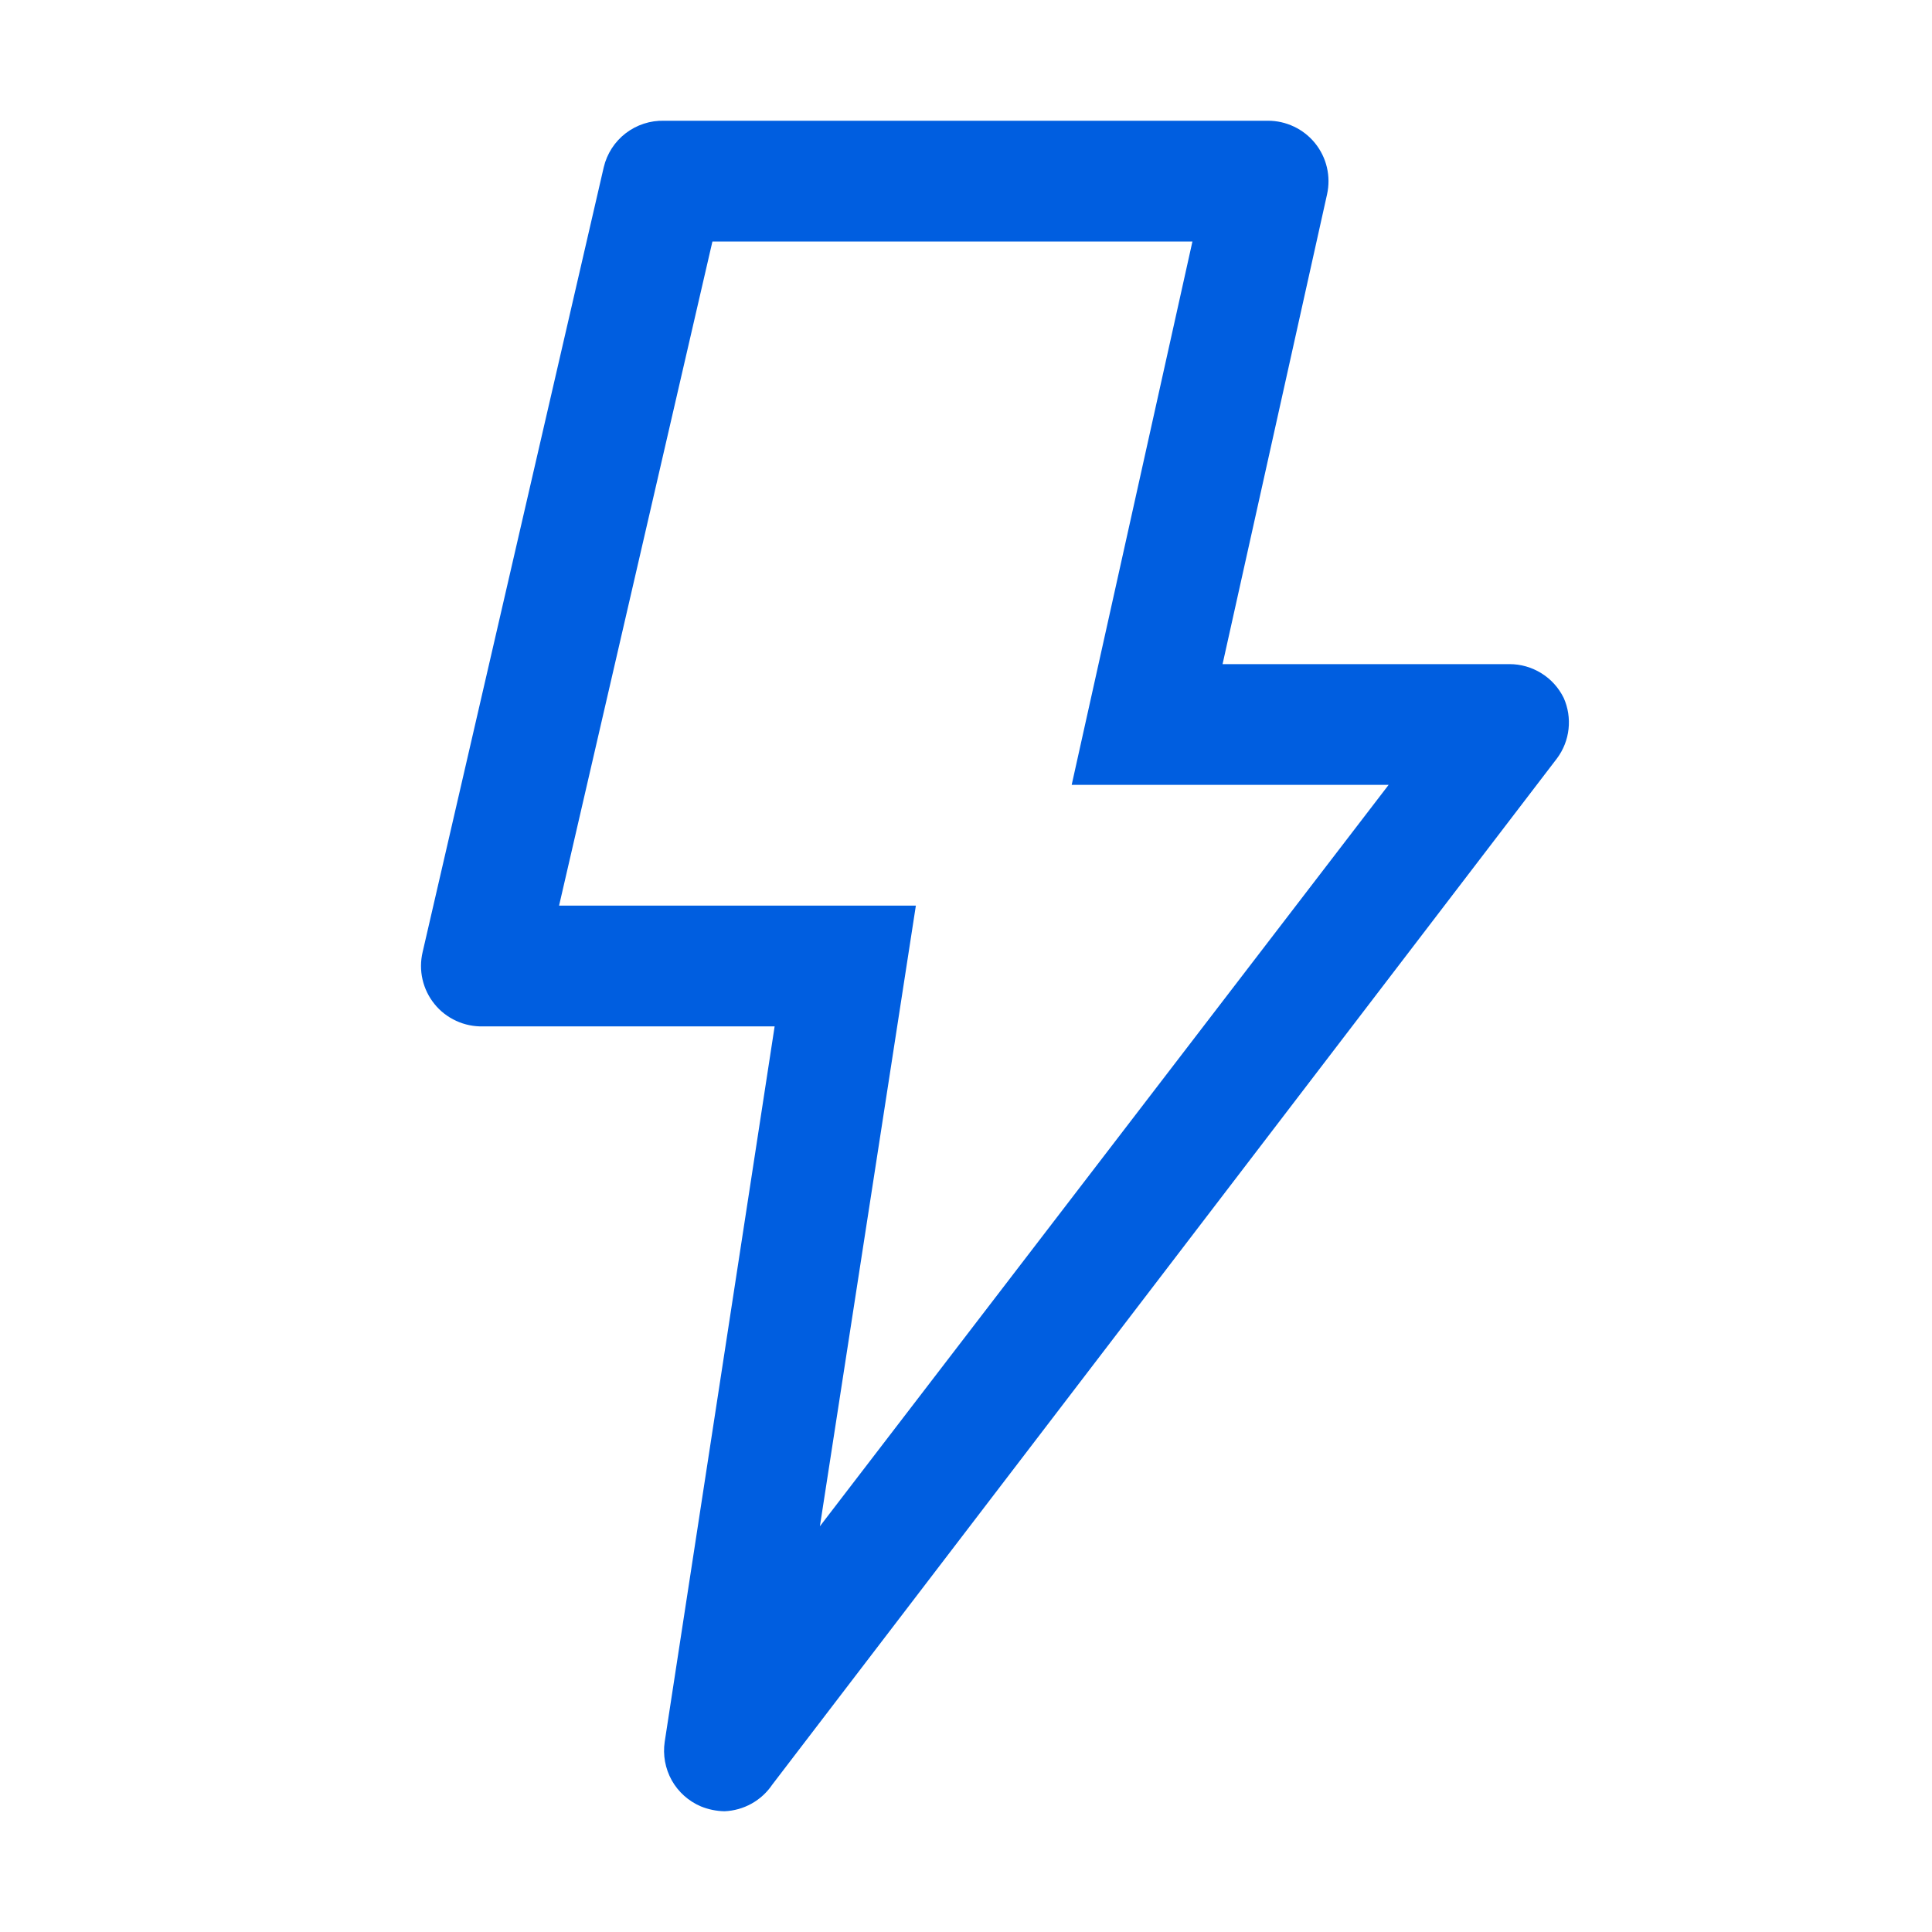
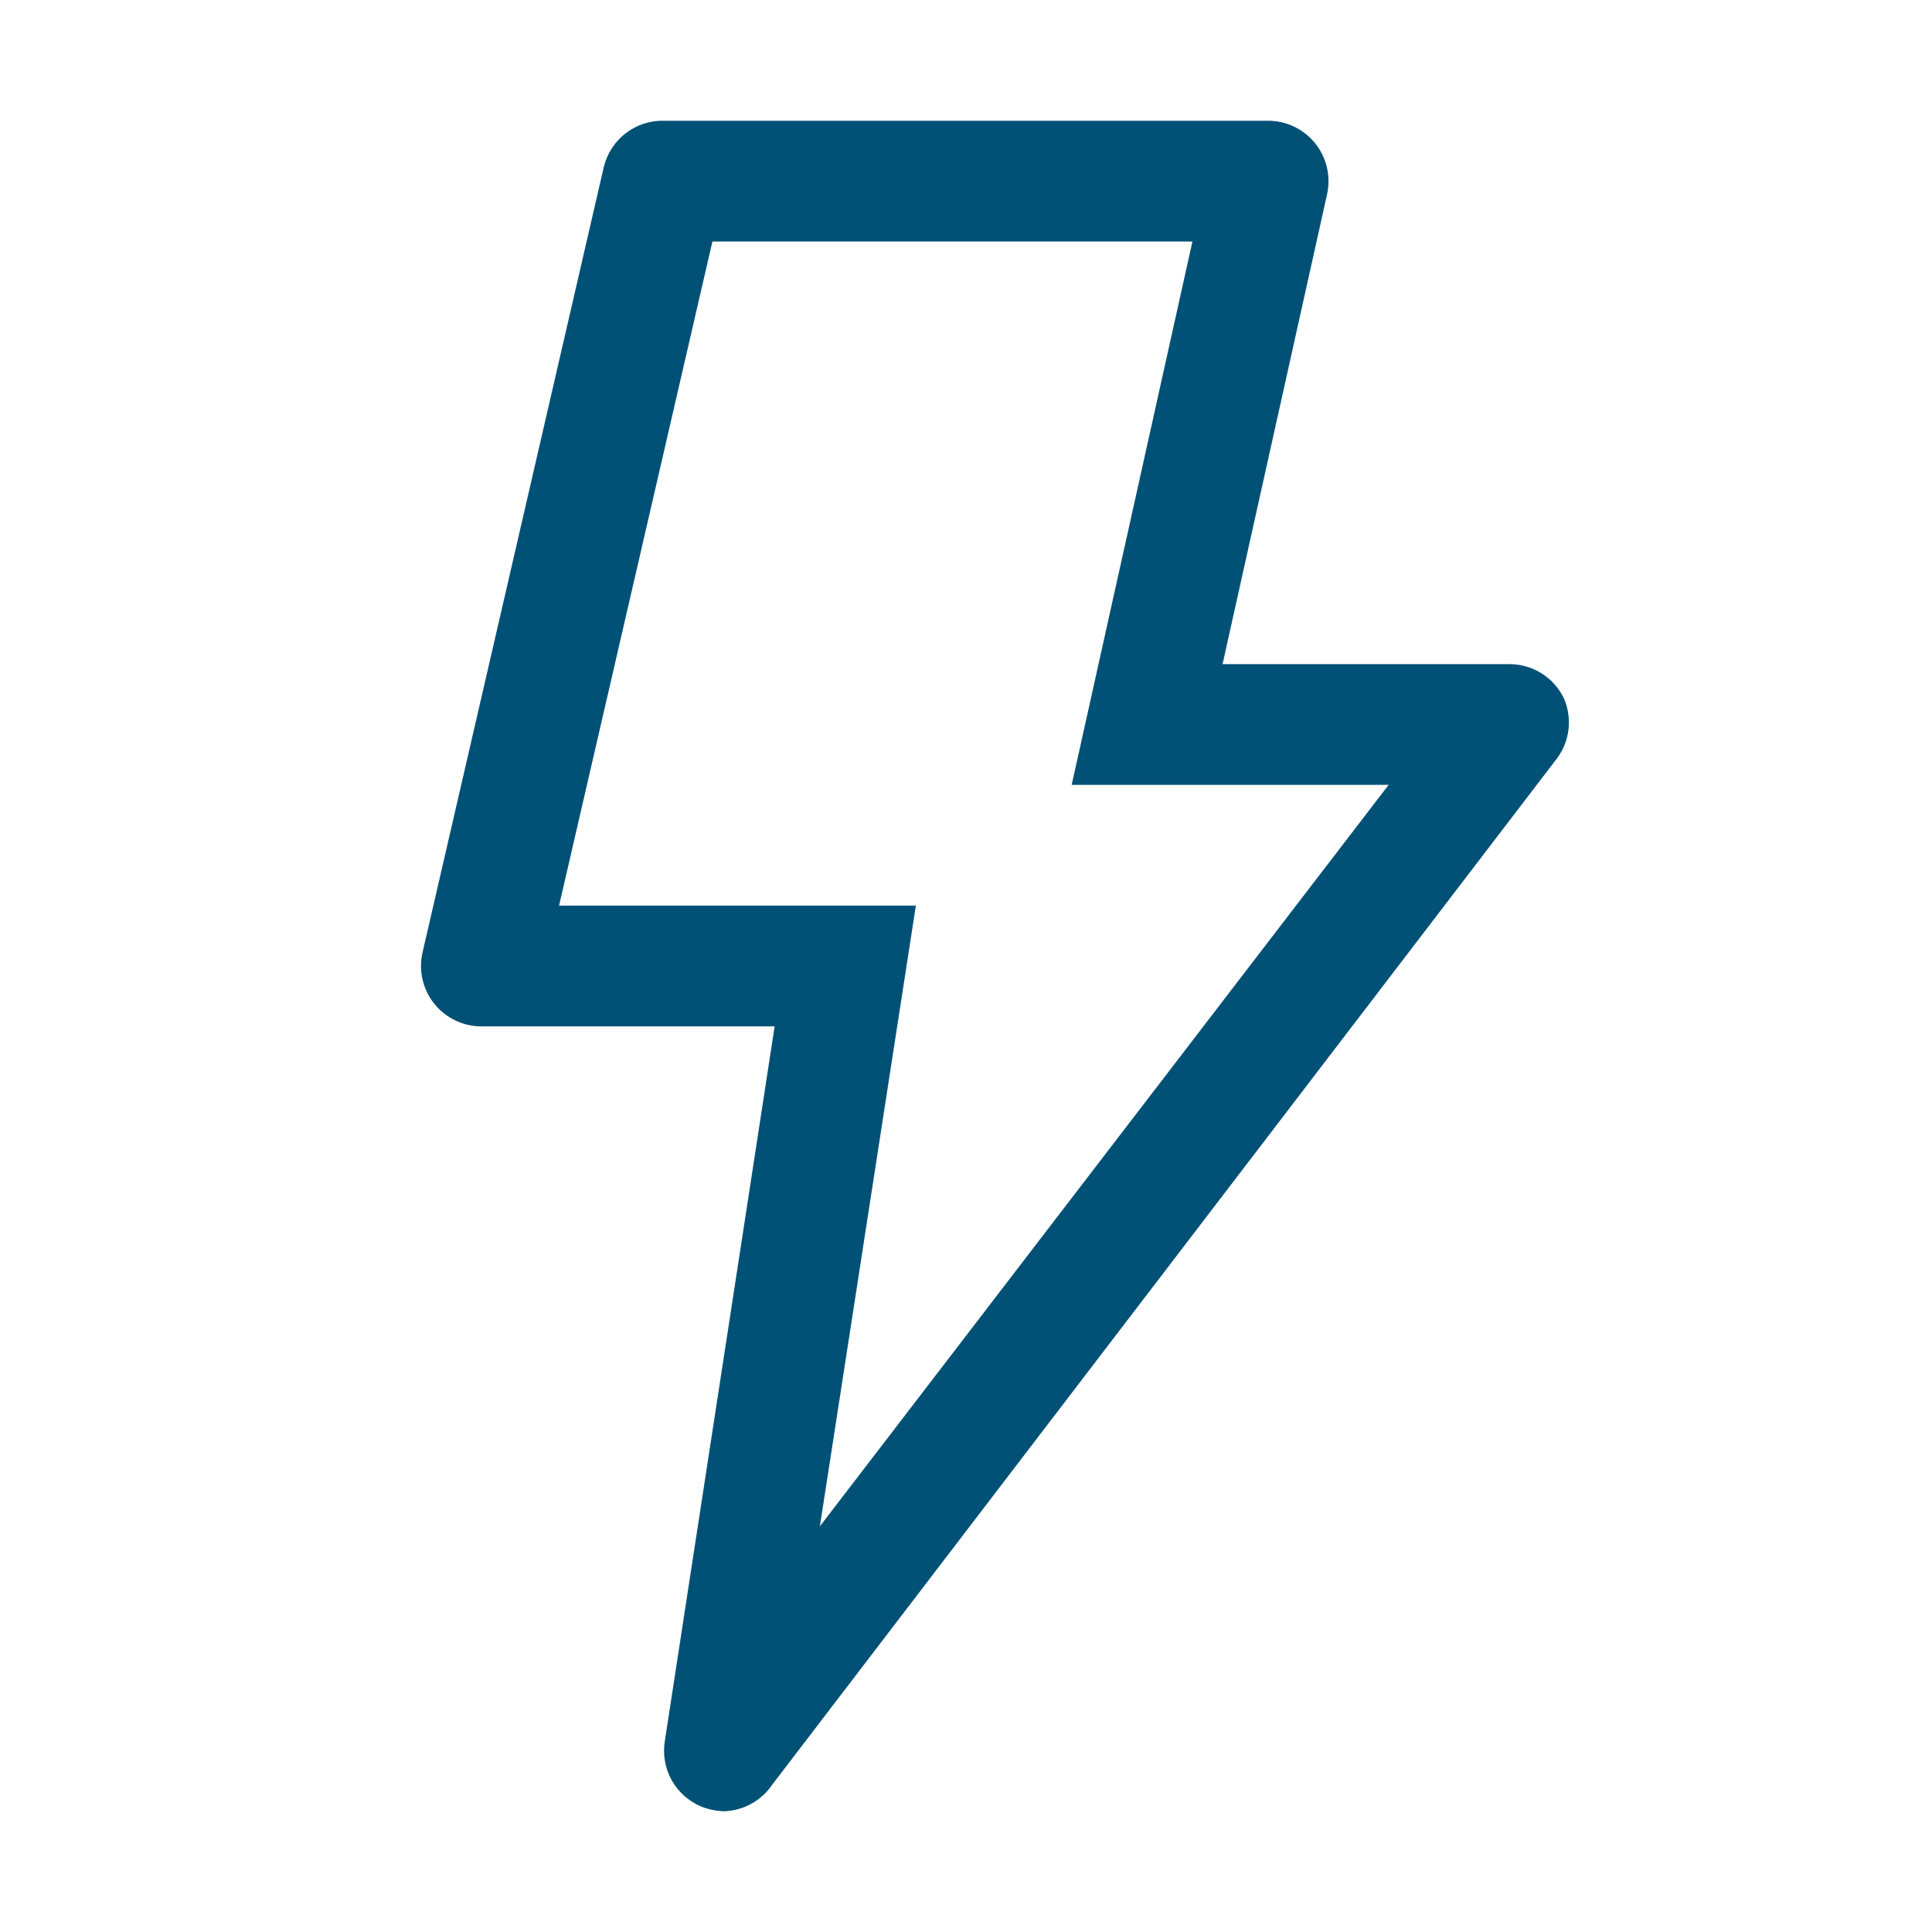
<svg xmlns="http://www.w3.org/2000/svg" width="40" height="40" viewBox="0 0 40 40" fill="none">
-   <path d="M14.512 37.4C14.257 37.292 14.044 37.102 13.908 36.86C13.773 36.617 13.721 36.337 13.762 36.062L16.038 21.25H10C9.809 21.255 9.619 21.216 9.445 21.136C9.271 21.056 9.117 20.938 8.997 20.789C8.876 20.64 8.791 20.466 8.748 20.279C8.705 20.093 8.706 19.899 8.75 19.712L12.5 3.462C12.566 3.183 12.726 2.934 12.954 2.759C13.182 2.584 13.463 2.492 13.75 2.5H26.25C26.437 2.499 26.621 2.541 26.79 2.621C26.959 2.701 27.107 2.817 27.225 2.962C27.344 3.109 27.429 3.281 27.472 3.465C27.515 3.649 27.516 3.84 27.475 4.025L25.312 13.75H31.25C31.484 13.749 31.714 13.815 31.913 13.939C32.112 14.062 32.272 14.24 32.375 14.45C32.465 14.652 32.499 14.874 32.475 15.094C32.451 15.313 32.369 15.522 32.237 15.7L15.988 36.95C15.878 37.113 15.731 37.247 15.559 37.343C15.388 37.438 15.196 37.492 15 37.5C14.833 37.497 14.668 37.463 14.512 37.4ZM22.188 16.25L24.688 5H14.75L11.575 18.75H18.962L16.975 31.6L28.75 16.25H22.188Z" fill="#005EE0" />
+   <path d="M14.512 37.4C14.257 37.292 14.044 37.102 13.908 36.86C13.773 36.617 13.721 36.337 13.762 36.062L16.038 21.25H10C9.809 21.255 9.619 21.216 9.445 21.136C9.271 21.056 9.117 20.938 8.997 20.789C8.876 20.64 8.791 20.466 8.748 20.279C8.705 20.093 8.706 19.899 8.75 19.712L12.5 3.462C12.566 3.183 12.726 2.934 12.954 2.759C13.182 2.584 13.463 2.492 13.75 2.5H26.25C26.437 2.499 26.621 2.541 26.79 2.621C26.959 2.701 27.107 2.817 27.225 2.962C27.344 3.109 27.429 3.281 27.472 3.465C27.515 3.649 27.516 3.84 27.475 4.025L25.312 13.75H31.25C31.484 13.749 31.714 13.815 31.913 13.939C32.112 14.062 32.272 14.24 32.375 14.45C32.465 14.652 32.499 14.874 32.475 15.094C32.451 15.313 32.369 15.522 32.237 15.7L15.988 36.95C15.878 37.113 15.731 37.247 15.559 37.343C15.388 37.438 15.196 37.492 15 37.5C14.833 37.497 14.668 37.463 14.512 37.4ZM22.188 16.25L24.688 5H14.75L11.575 18.75H18.962L16.975 31.6L28.75 16.25H22.188Z" fill="#015177" />
</svg>
